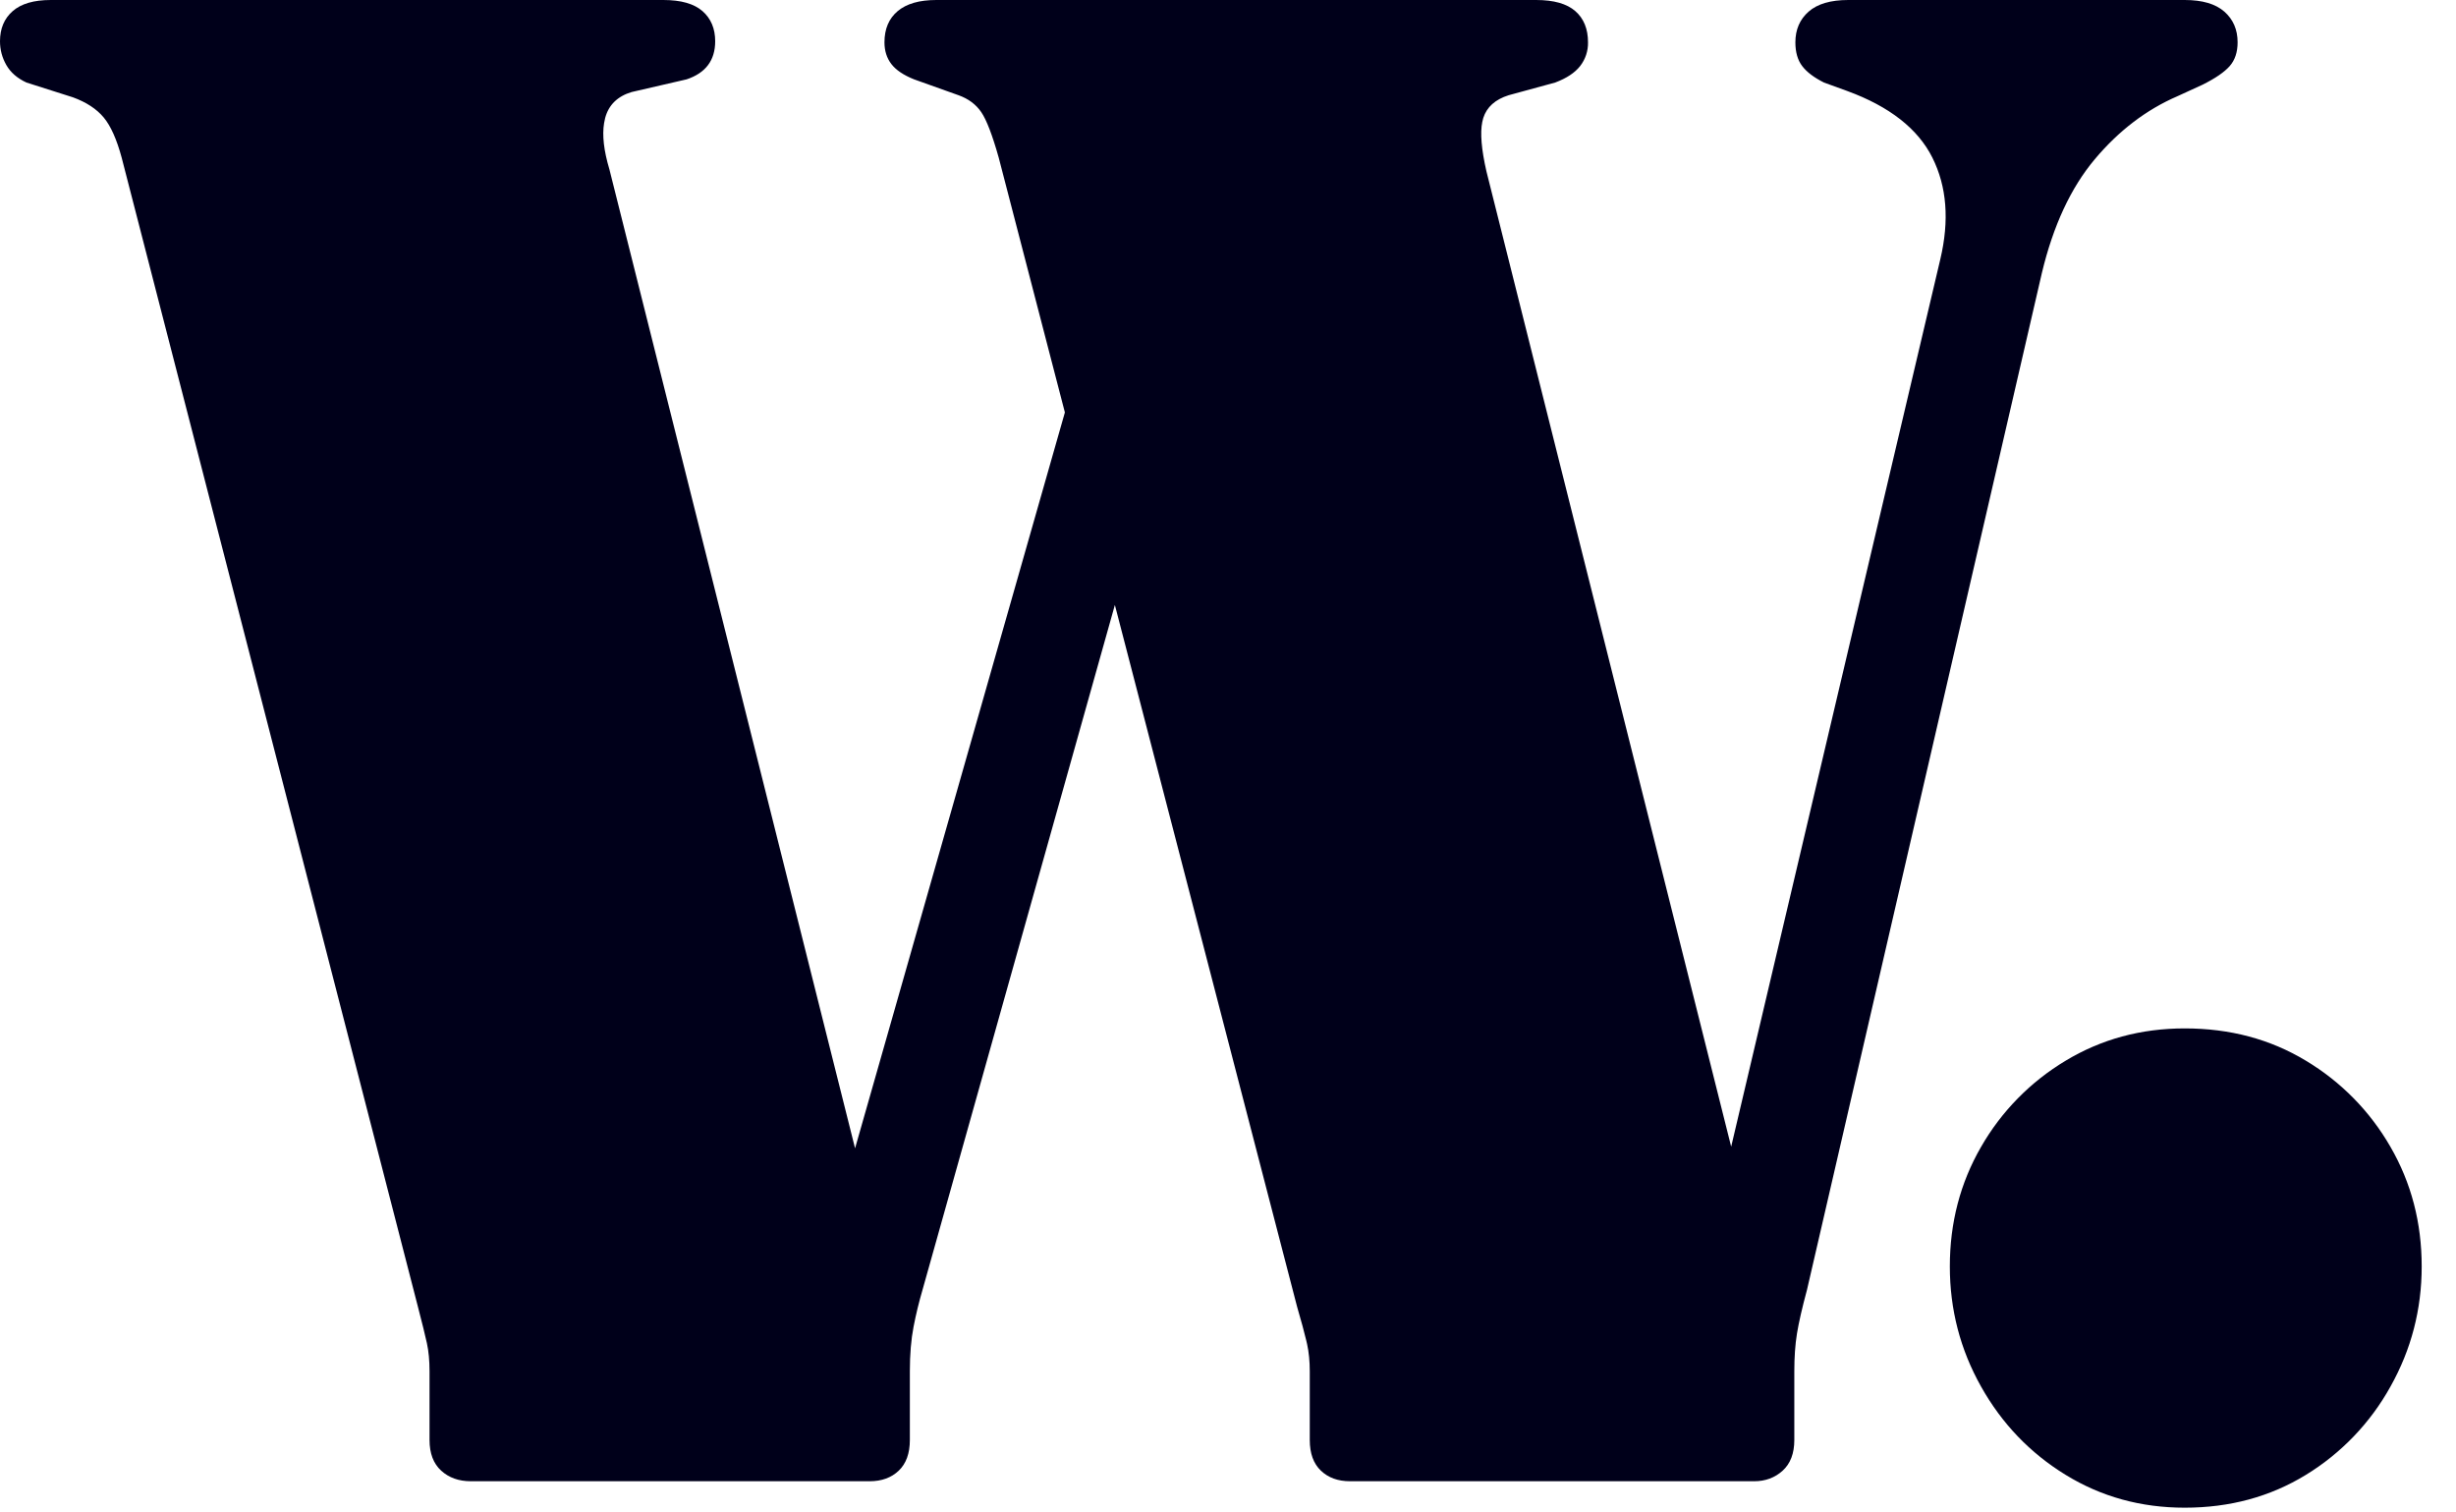
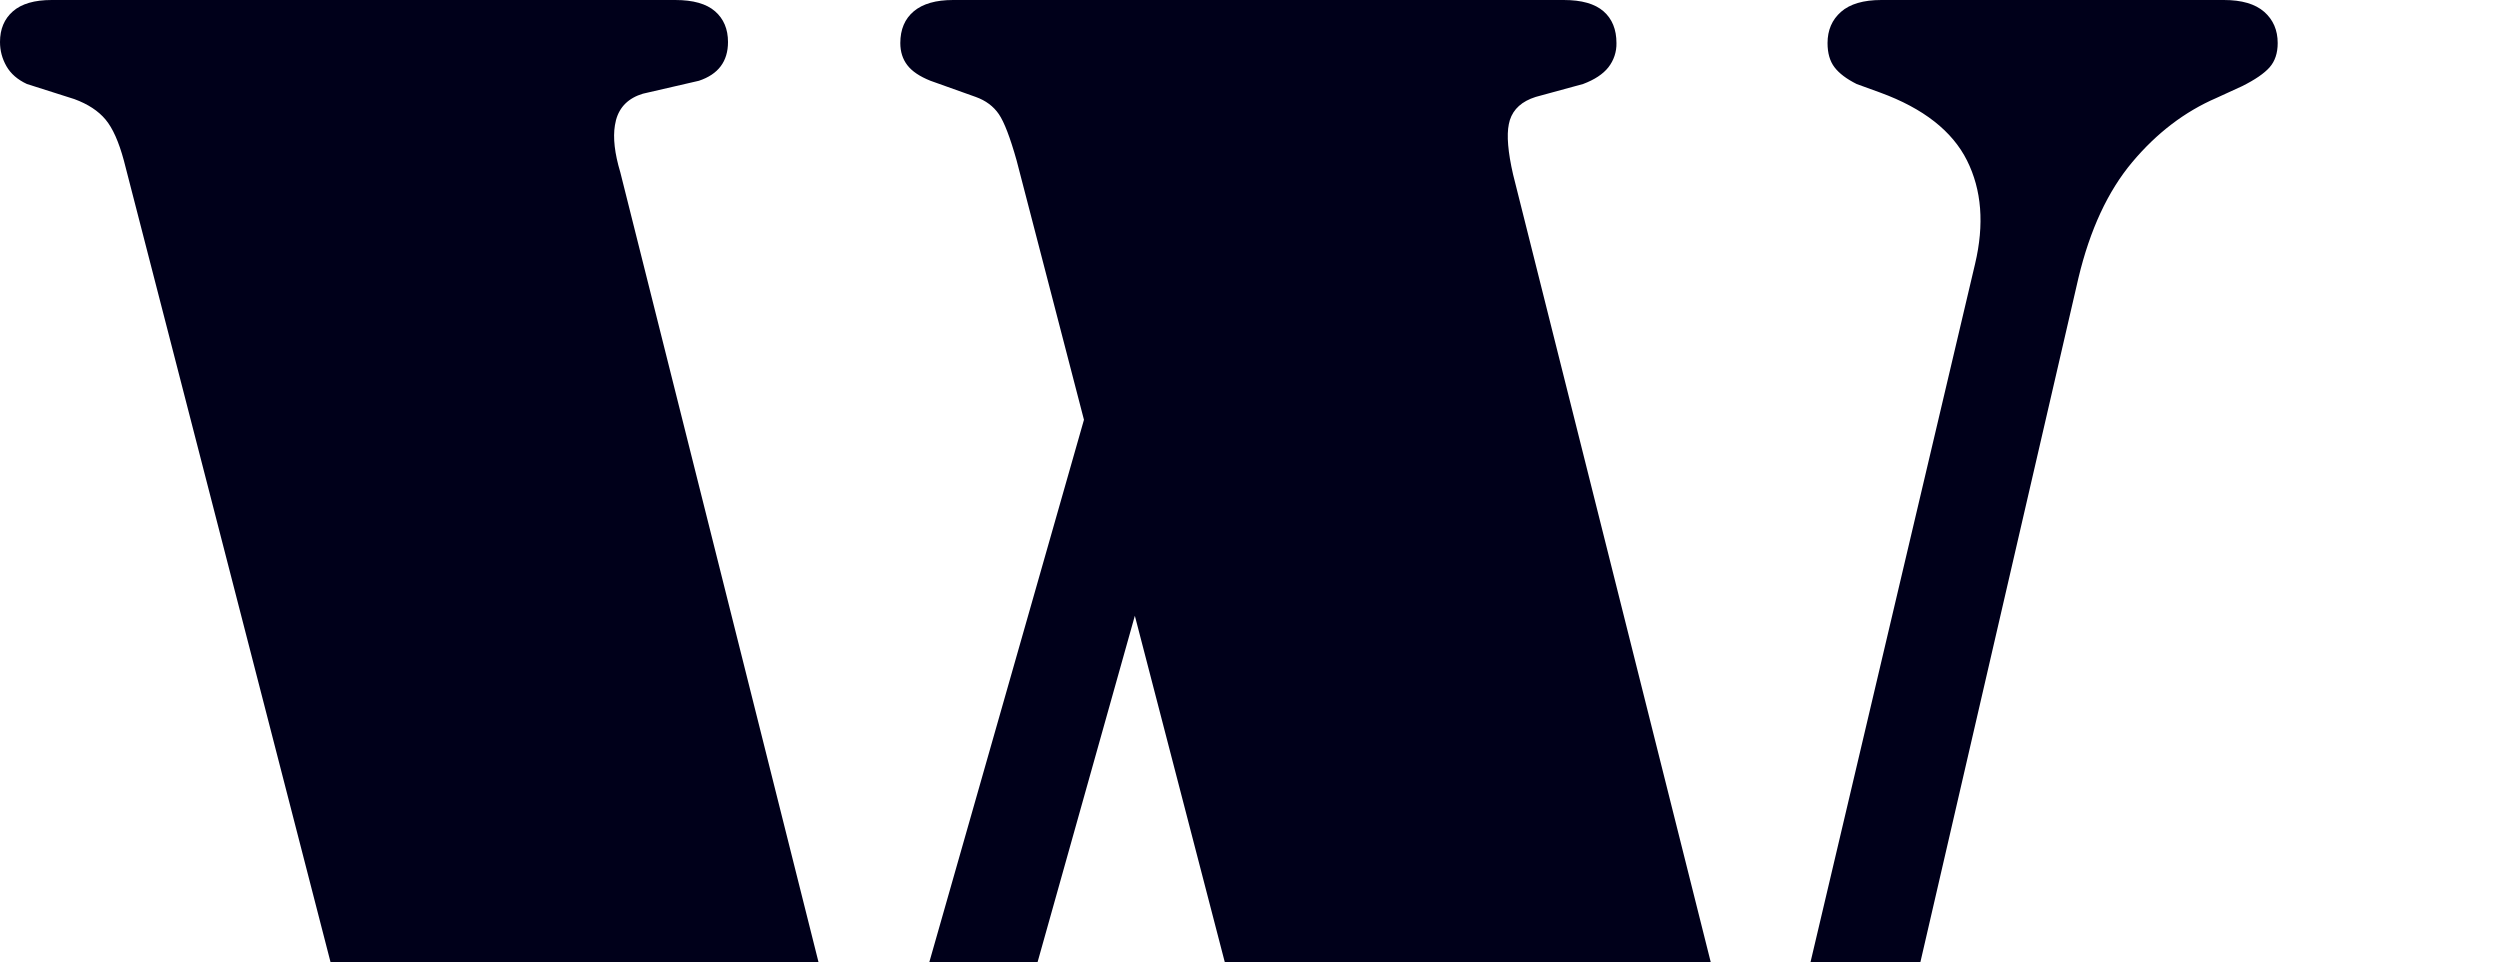
- <svg xmlns="http://www.w3.org/2000/svg" width="65" height="40">
+ <svg xmlns="http://www.w3.org/2000/svg" width="65" height="25">
  <path d="M23.016 39.2c.317 0 .574-.093.77-.28.196-.187.294-.457.294-.812v-1.82c0-.448.033-.84.098-1.176.065-.336.145-.663.238-.98l5.09-18.122 4.822 18.57c.112.384.193.682.243.895l.023.099c.047.215.07.453.07.714v1.82c0 .355.098.625.294.812.196.187.453.28.77.28h10.696c.299 0 .55-.093.756-.28.205-.187.308-.457.308-.812v-1.82c0-.373.023-.705.07-.994.047-.29.135-.677.266-1.162L54.04 7.224c.299-1.25.765-2.254 1.4-3.01.635-.756 1.363-1.311 2.184-1.666l.672-.308c.336-.168.574-.331.714-.49.14-.159.21-.369.21-.63 0-.336-.117-.607-.35-.812C58.637.103 58.287 0 57.82 0h-8.904c-.467 0-.817.103-1.05.308-.233.205-.35.476-.35.812 0 .261.06.471.182.63.121.159.313.303.574.434l.616.224c1.12.41 1.871.999 2.254 1.764s.453 1.661.21 2.688l-5.535 23.486-6.477-25.81c-.133-.58-.17-1.018-.11-1.31l.026-.104c.093-.29.317-.49.672-.602l1.232-.336c.299-.112.518-.257.658-.434a.986.986 0 0 0 .21-.63c0-.355-.112-.63-.336-.826C41.468.098 41.122 0 40.656 0H24.78c-.448 0-.789.098-1.022.294-.233.196-.35.471-.35.826 0 .224.06.415.182.574.121.159.322.294.602.406l1.176.42c.261.093.462.243.602.448.14.205.294.607.462 1.204l1.751 6.742-5.553 19.475L16.128 4.48c-.147-.49-.194-.898-.14-1.223l.028-.135c.093-.345.327-.574.7-.686l1.456-.336c.504-.168.756-.504.756-1.008 0-.336-.112-.602-.336-.798C18.368.098 18.022 0 17.556 0H1.344C.896 0 .56.098.336.294.112.49 0 .756 0 1.092c0 .224.056.434.168.63.112.196.29.35.532.462l1.232.392c.355.13.625.308.812.532.187.224.345.579.476 1.064l7.84 30.408c.112.43.191.751.238.966.047.215.07.462.07.742v1.82c0 .355.103.625.308.812.205.187.467.28.784.28h10.556Zm34.804.7c1.195 0 2.263-.29 3.206-.868a6.338 6.338 0 0 0 2.24-2.338c.55-.98.826-2.04.826-3.178 0-1.157-.275-2.212-.826-3.164a6.325 6.325 0 0 0-2.24-2.282c-.943-.57-2.011-.854-3.206-.854-1.157 0-2.207.285-3.15.854a6.325 6.325 0 0 0-2.24 2.282c-.55.952-.826 2.007-.826 3.164 0 1.139.275 2.198.826 3.178.55.98 1.297 1.76 2.24 2.338.943.579 1.993.868 3.15.868Z" fill="#00001A" />
</svg>
